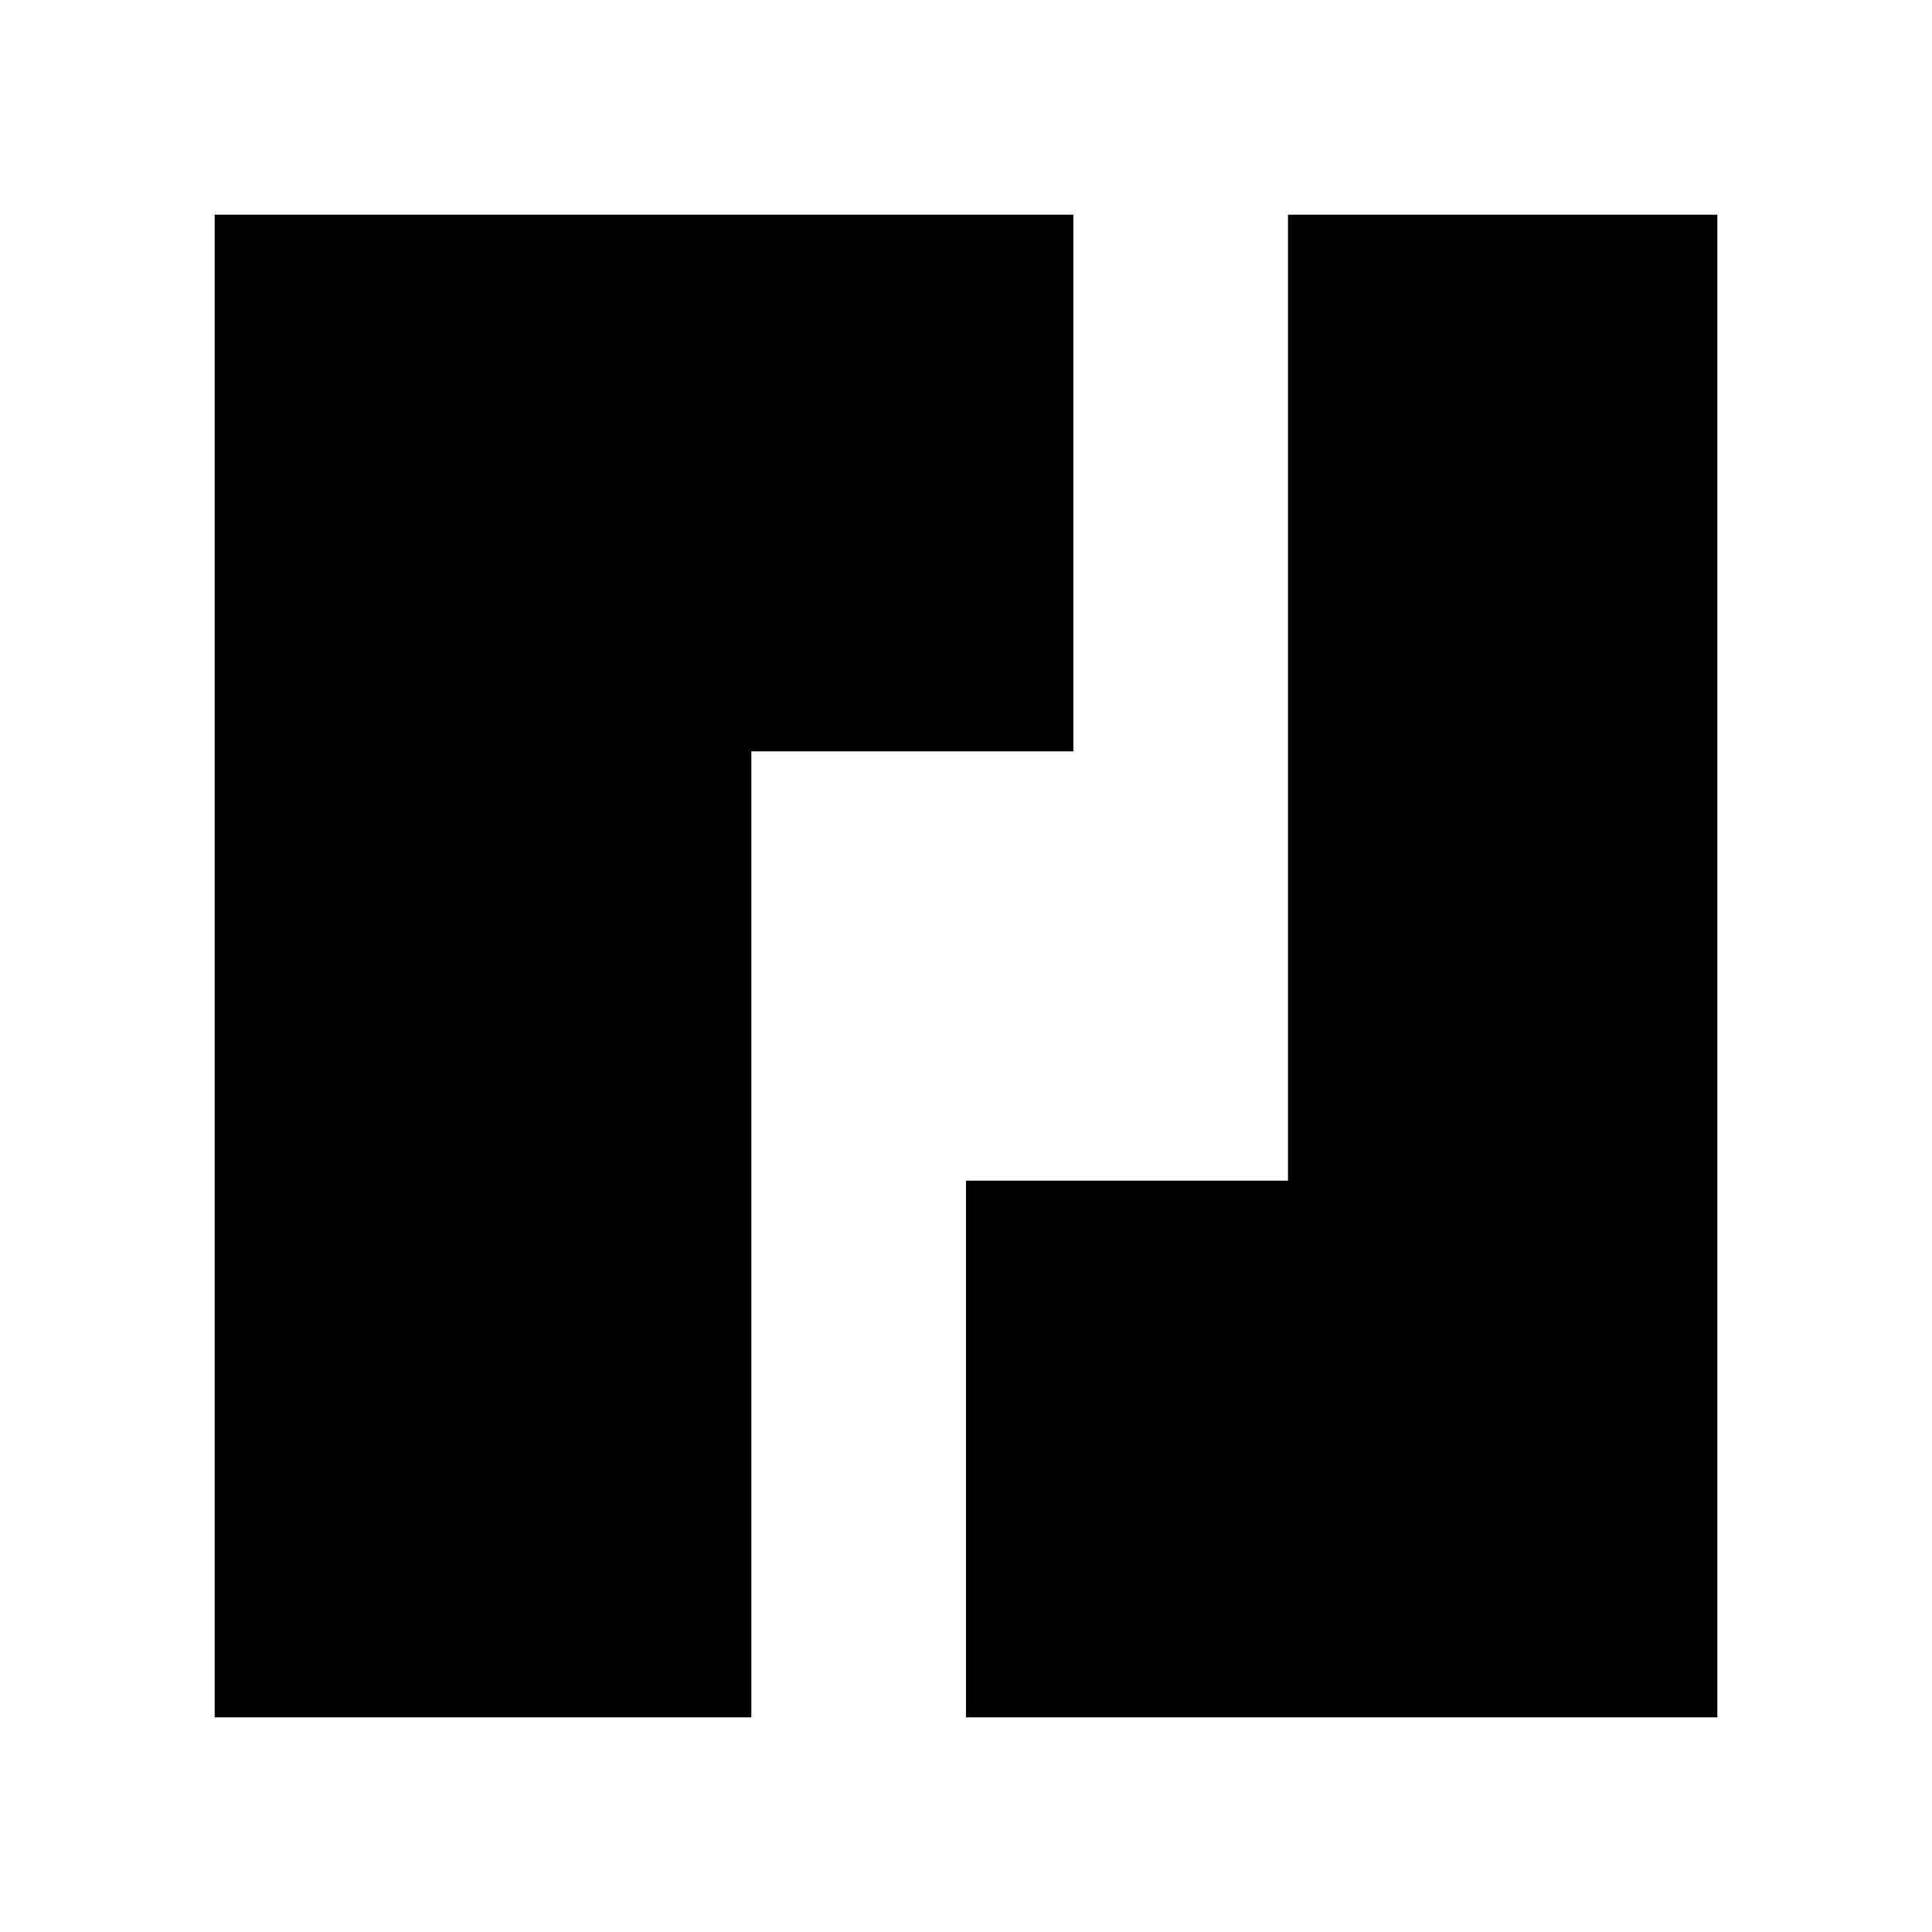
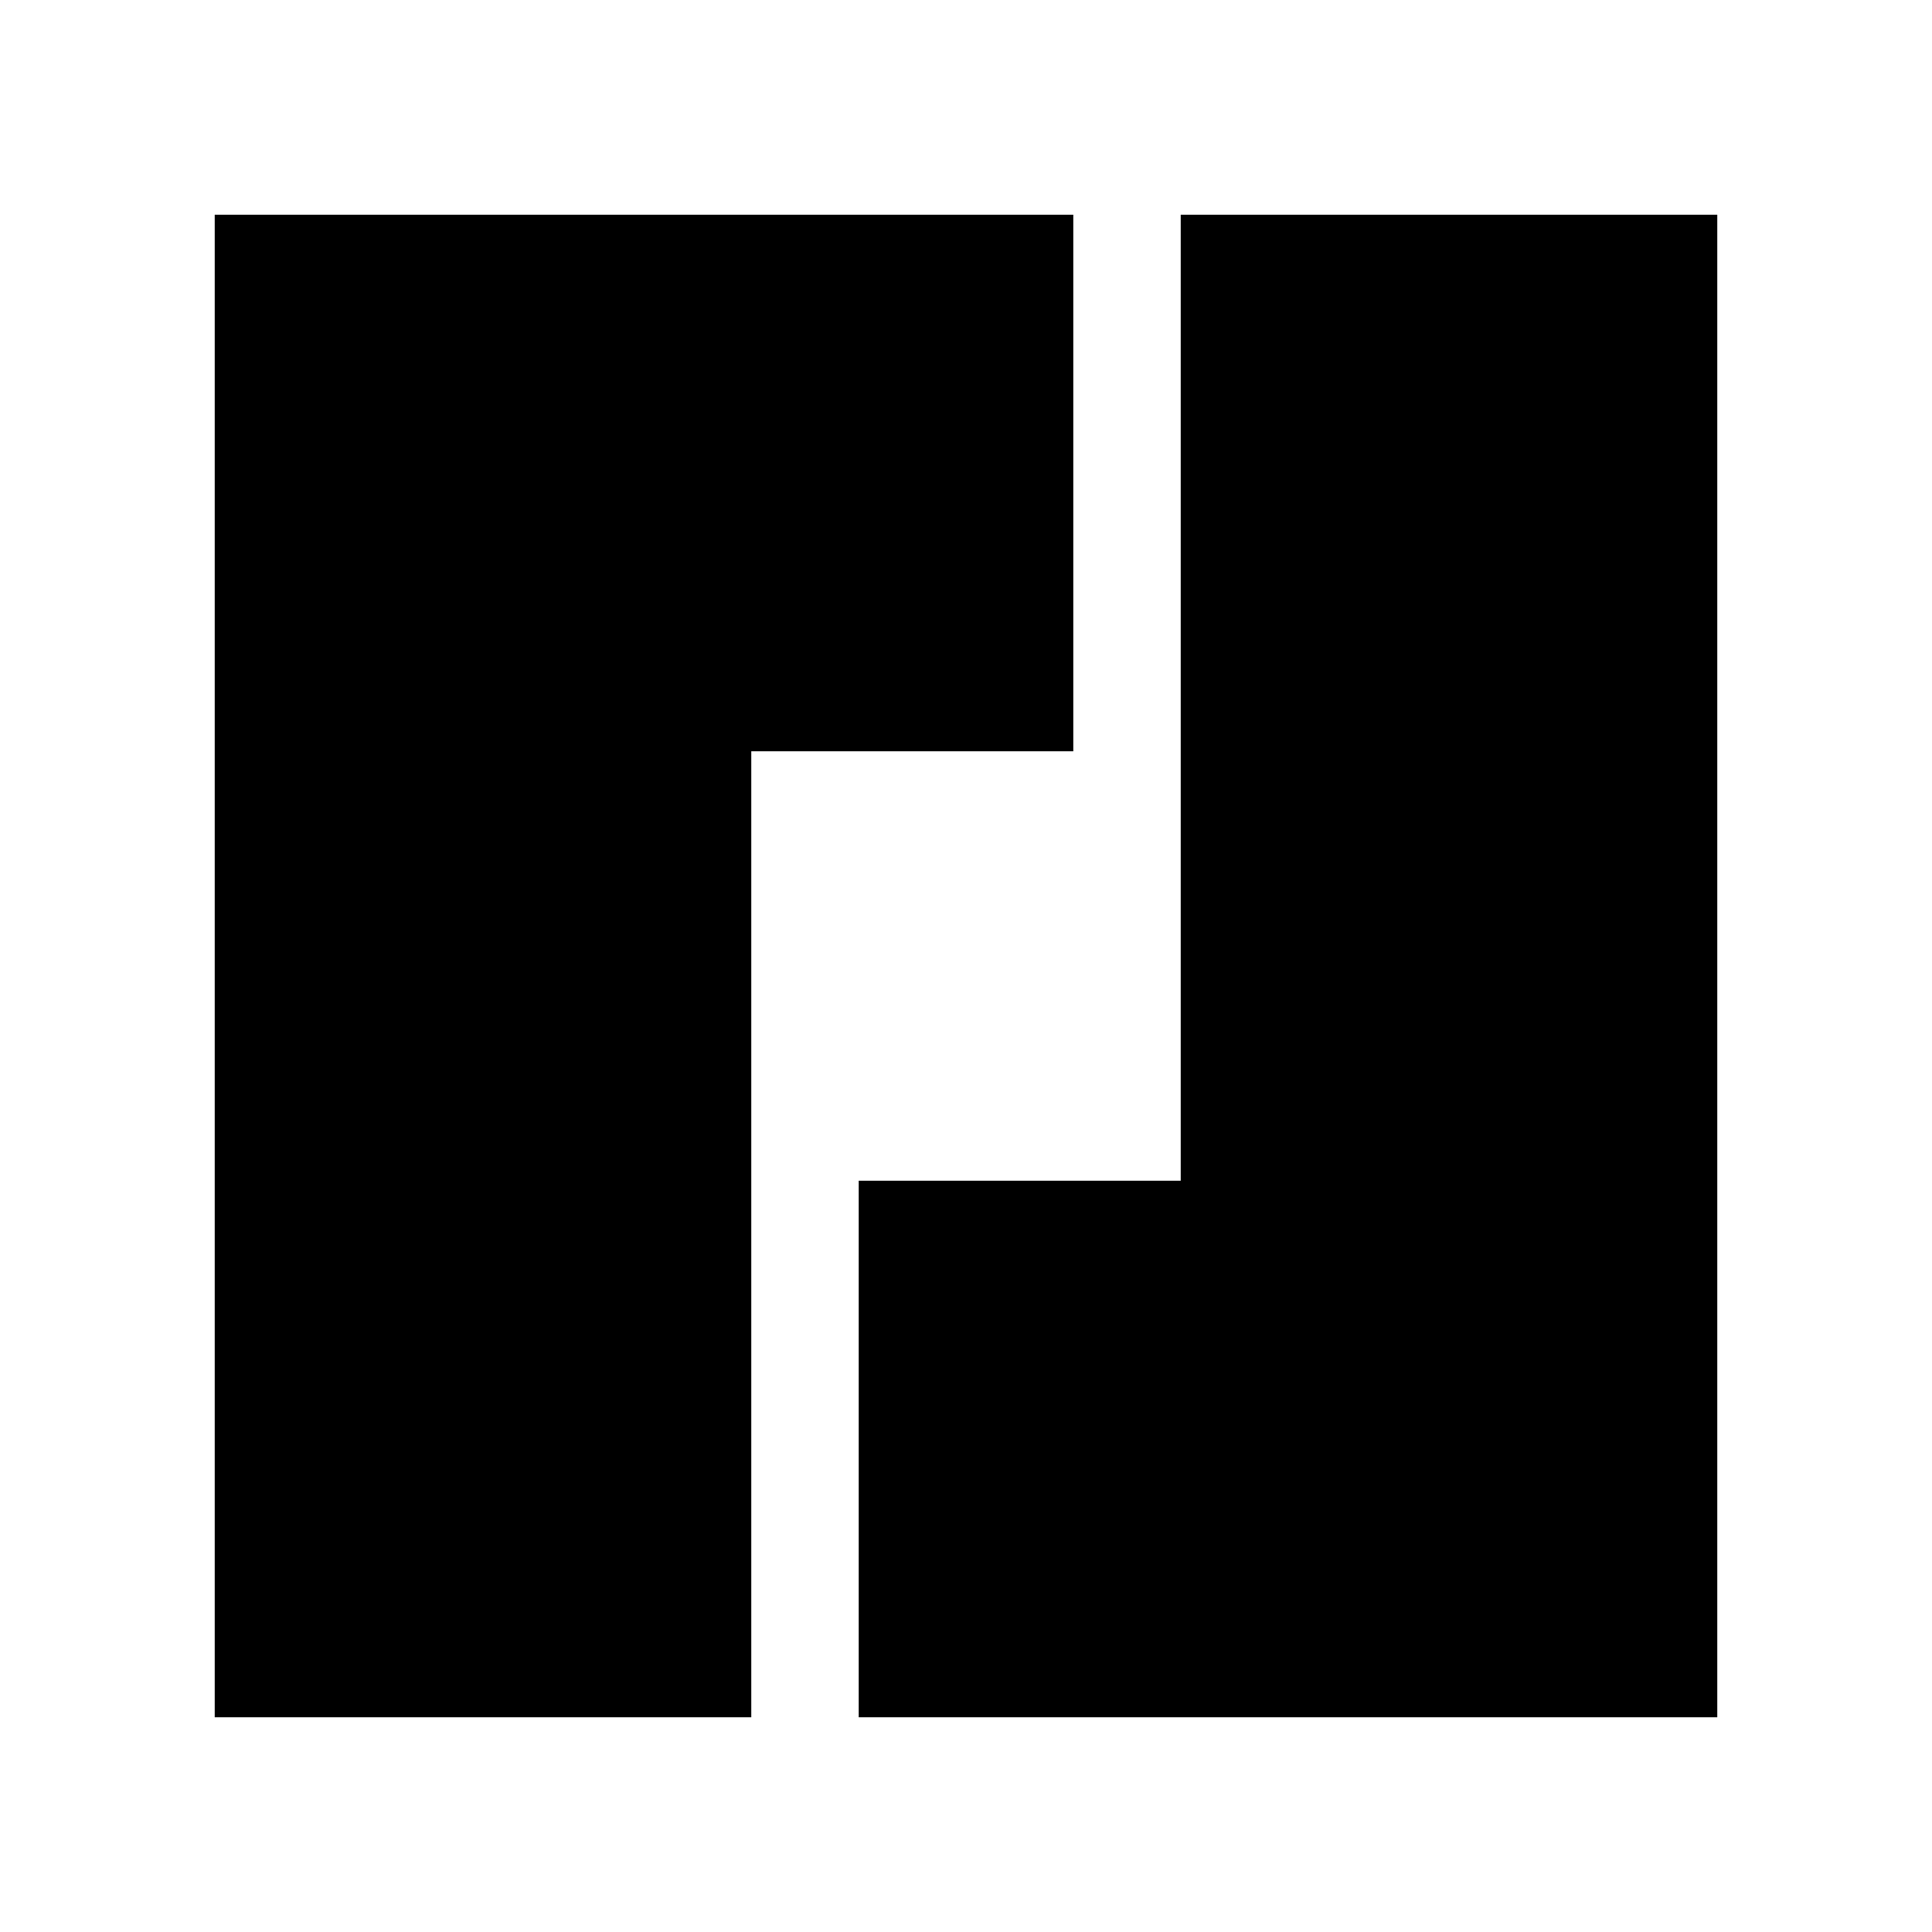
<svg xmlns="http://www.w3.org/2000/svg" width="18" height="18" viewBox="0 0 18 18" role="img">
  <g fill="#000000">
    <path d="M2 2H10V7H7V16H2Z" />
-     <path d="M16 16H9V11H12V2H16Z" />
+     <path d="M2 2H10V7H7V16H2Z" transform="rotate(180 9 9)" />
  </g>
</svg>
